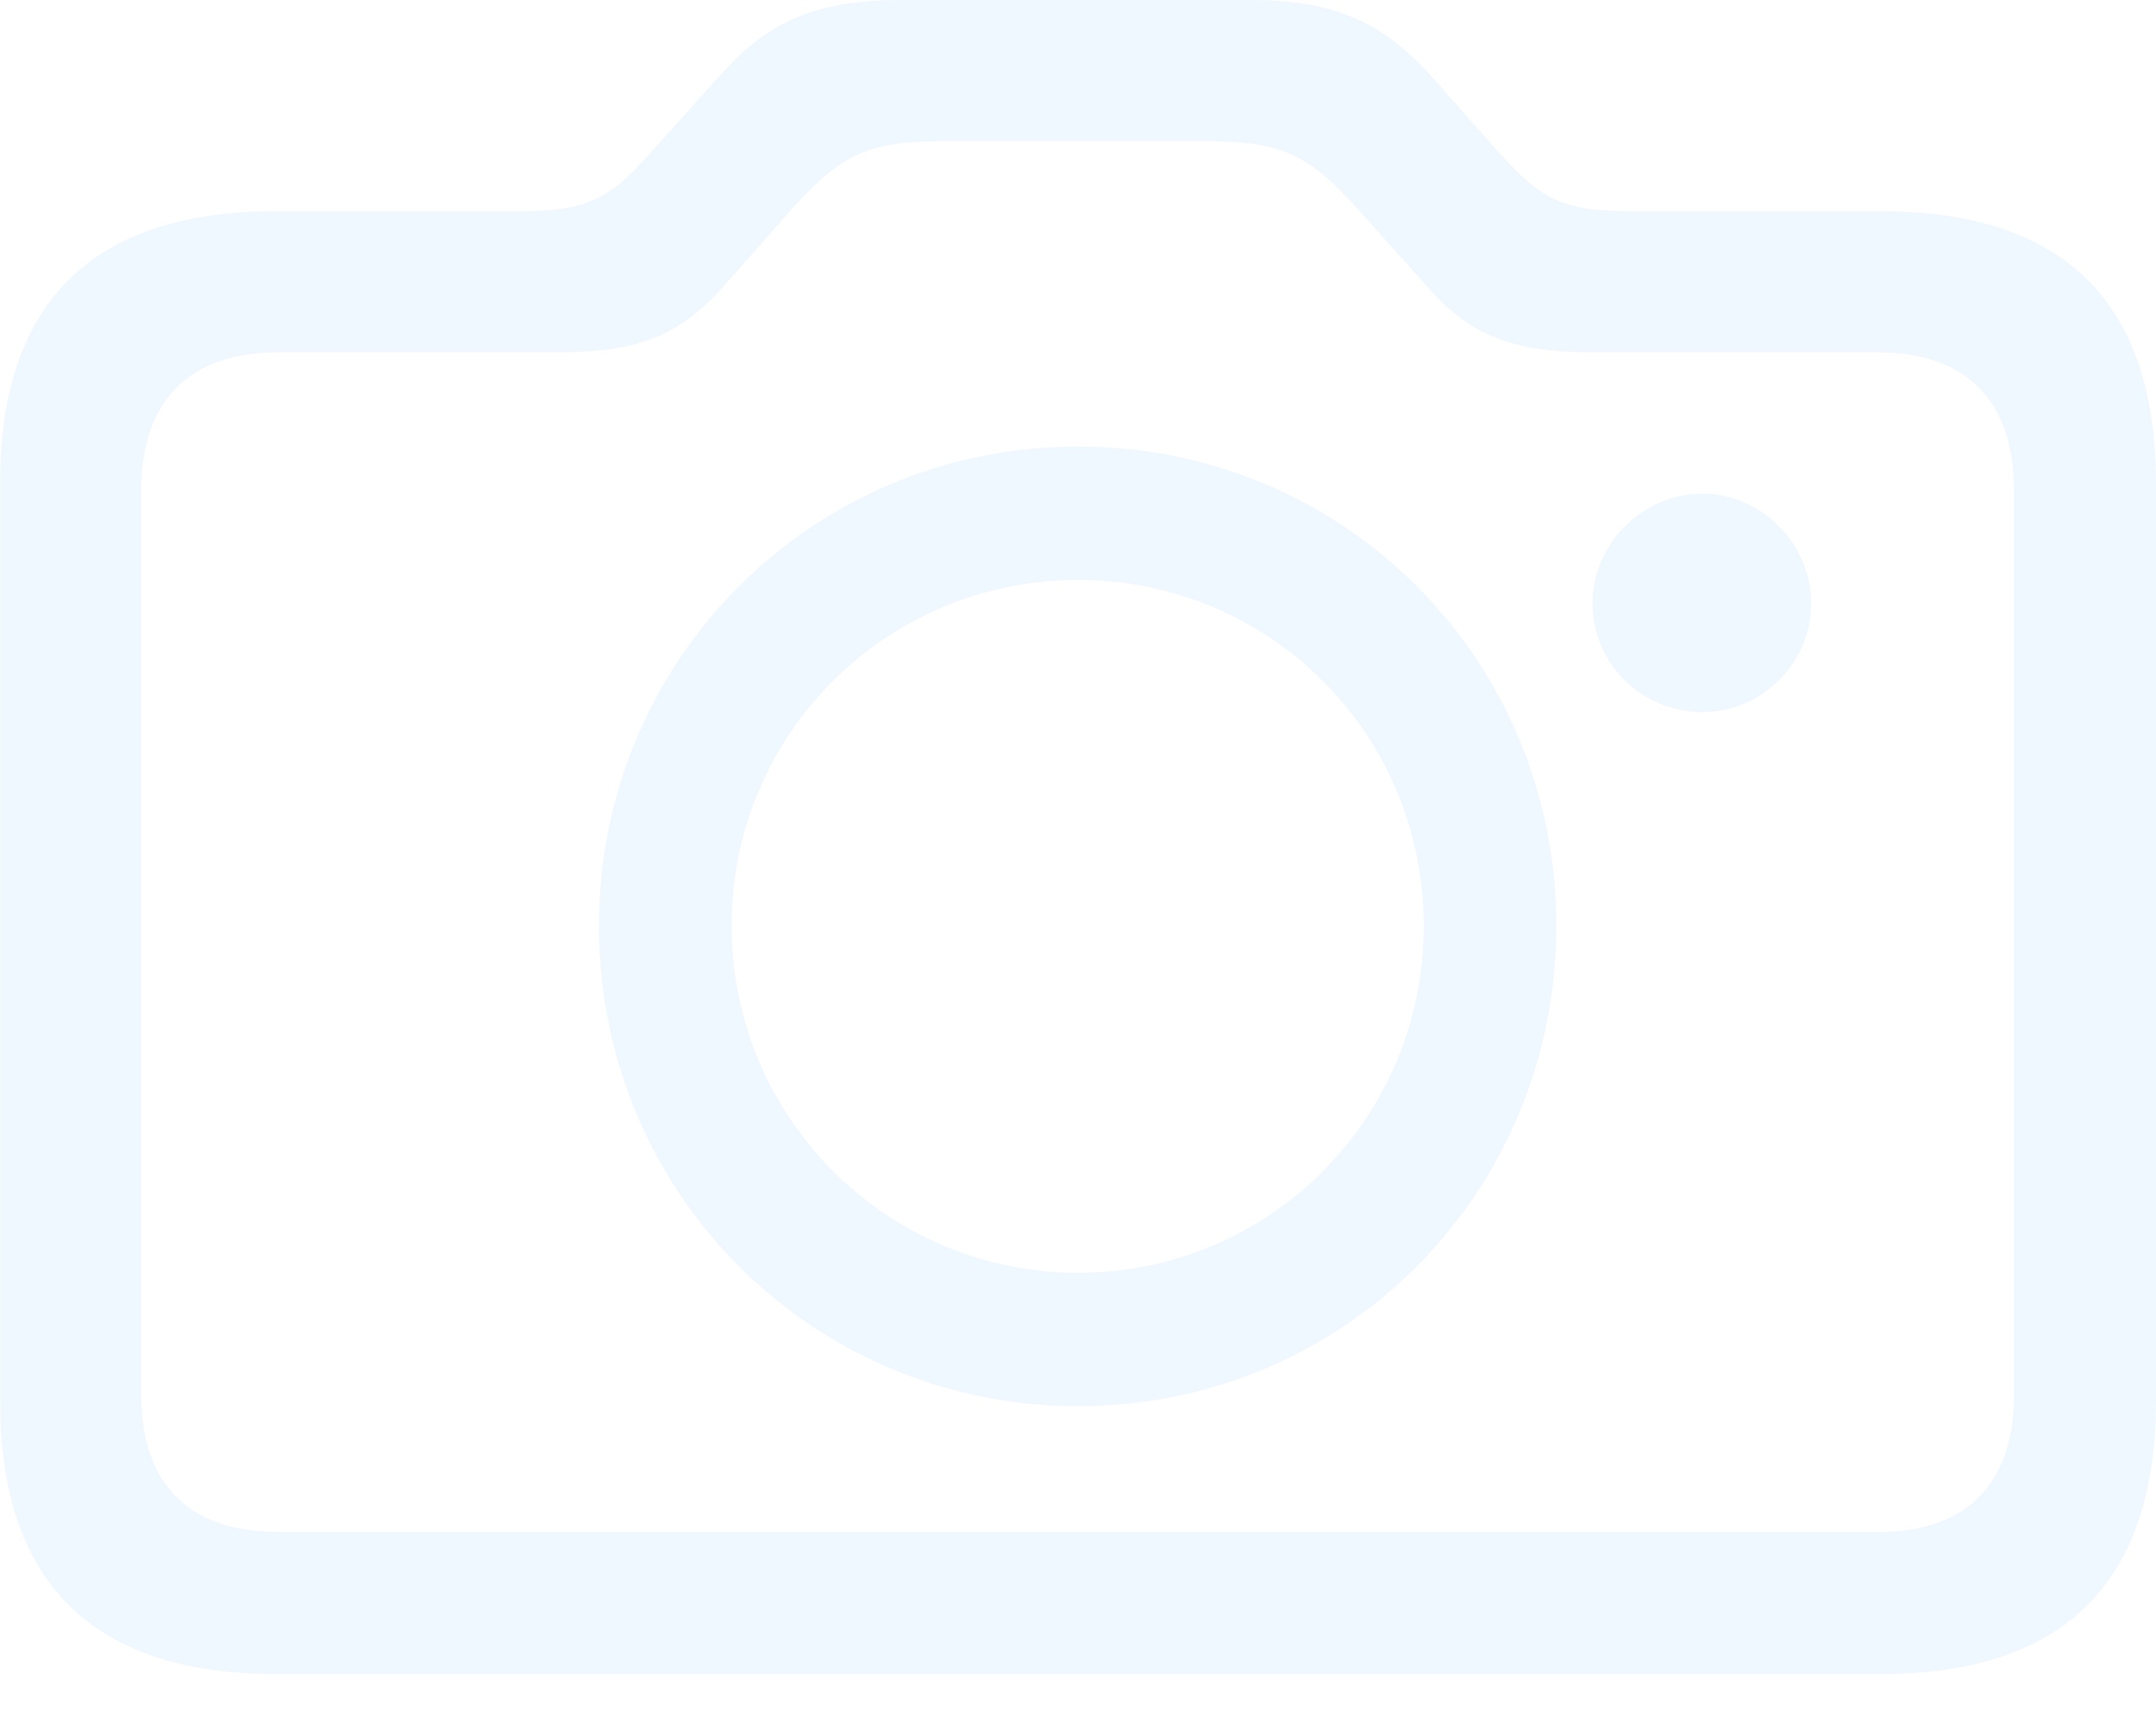
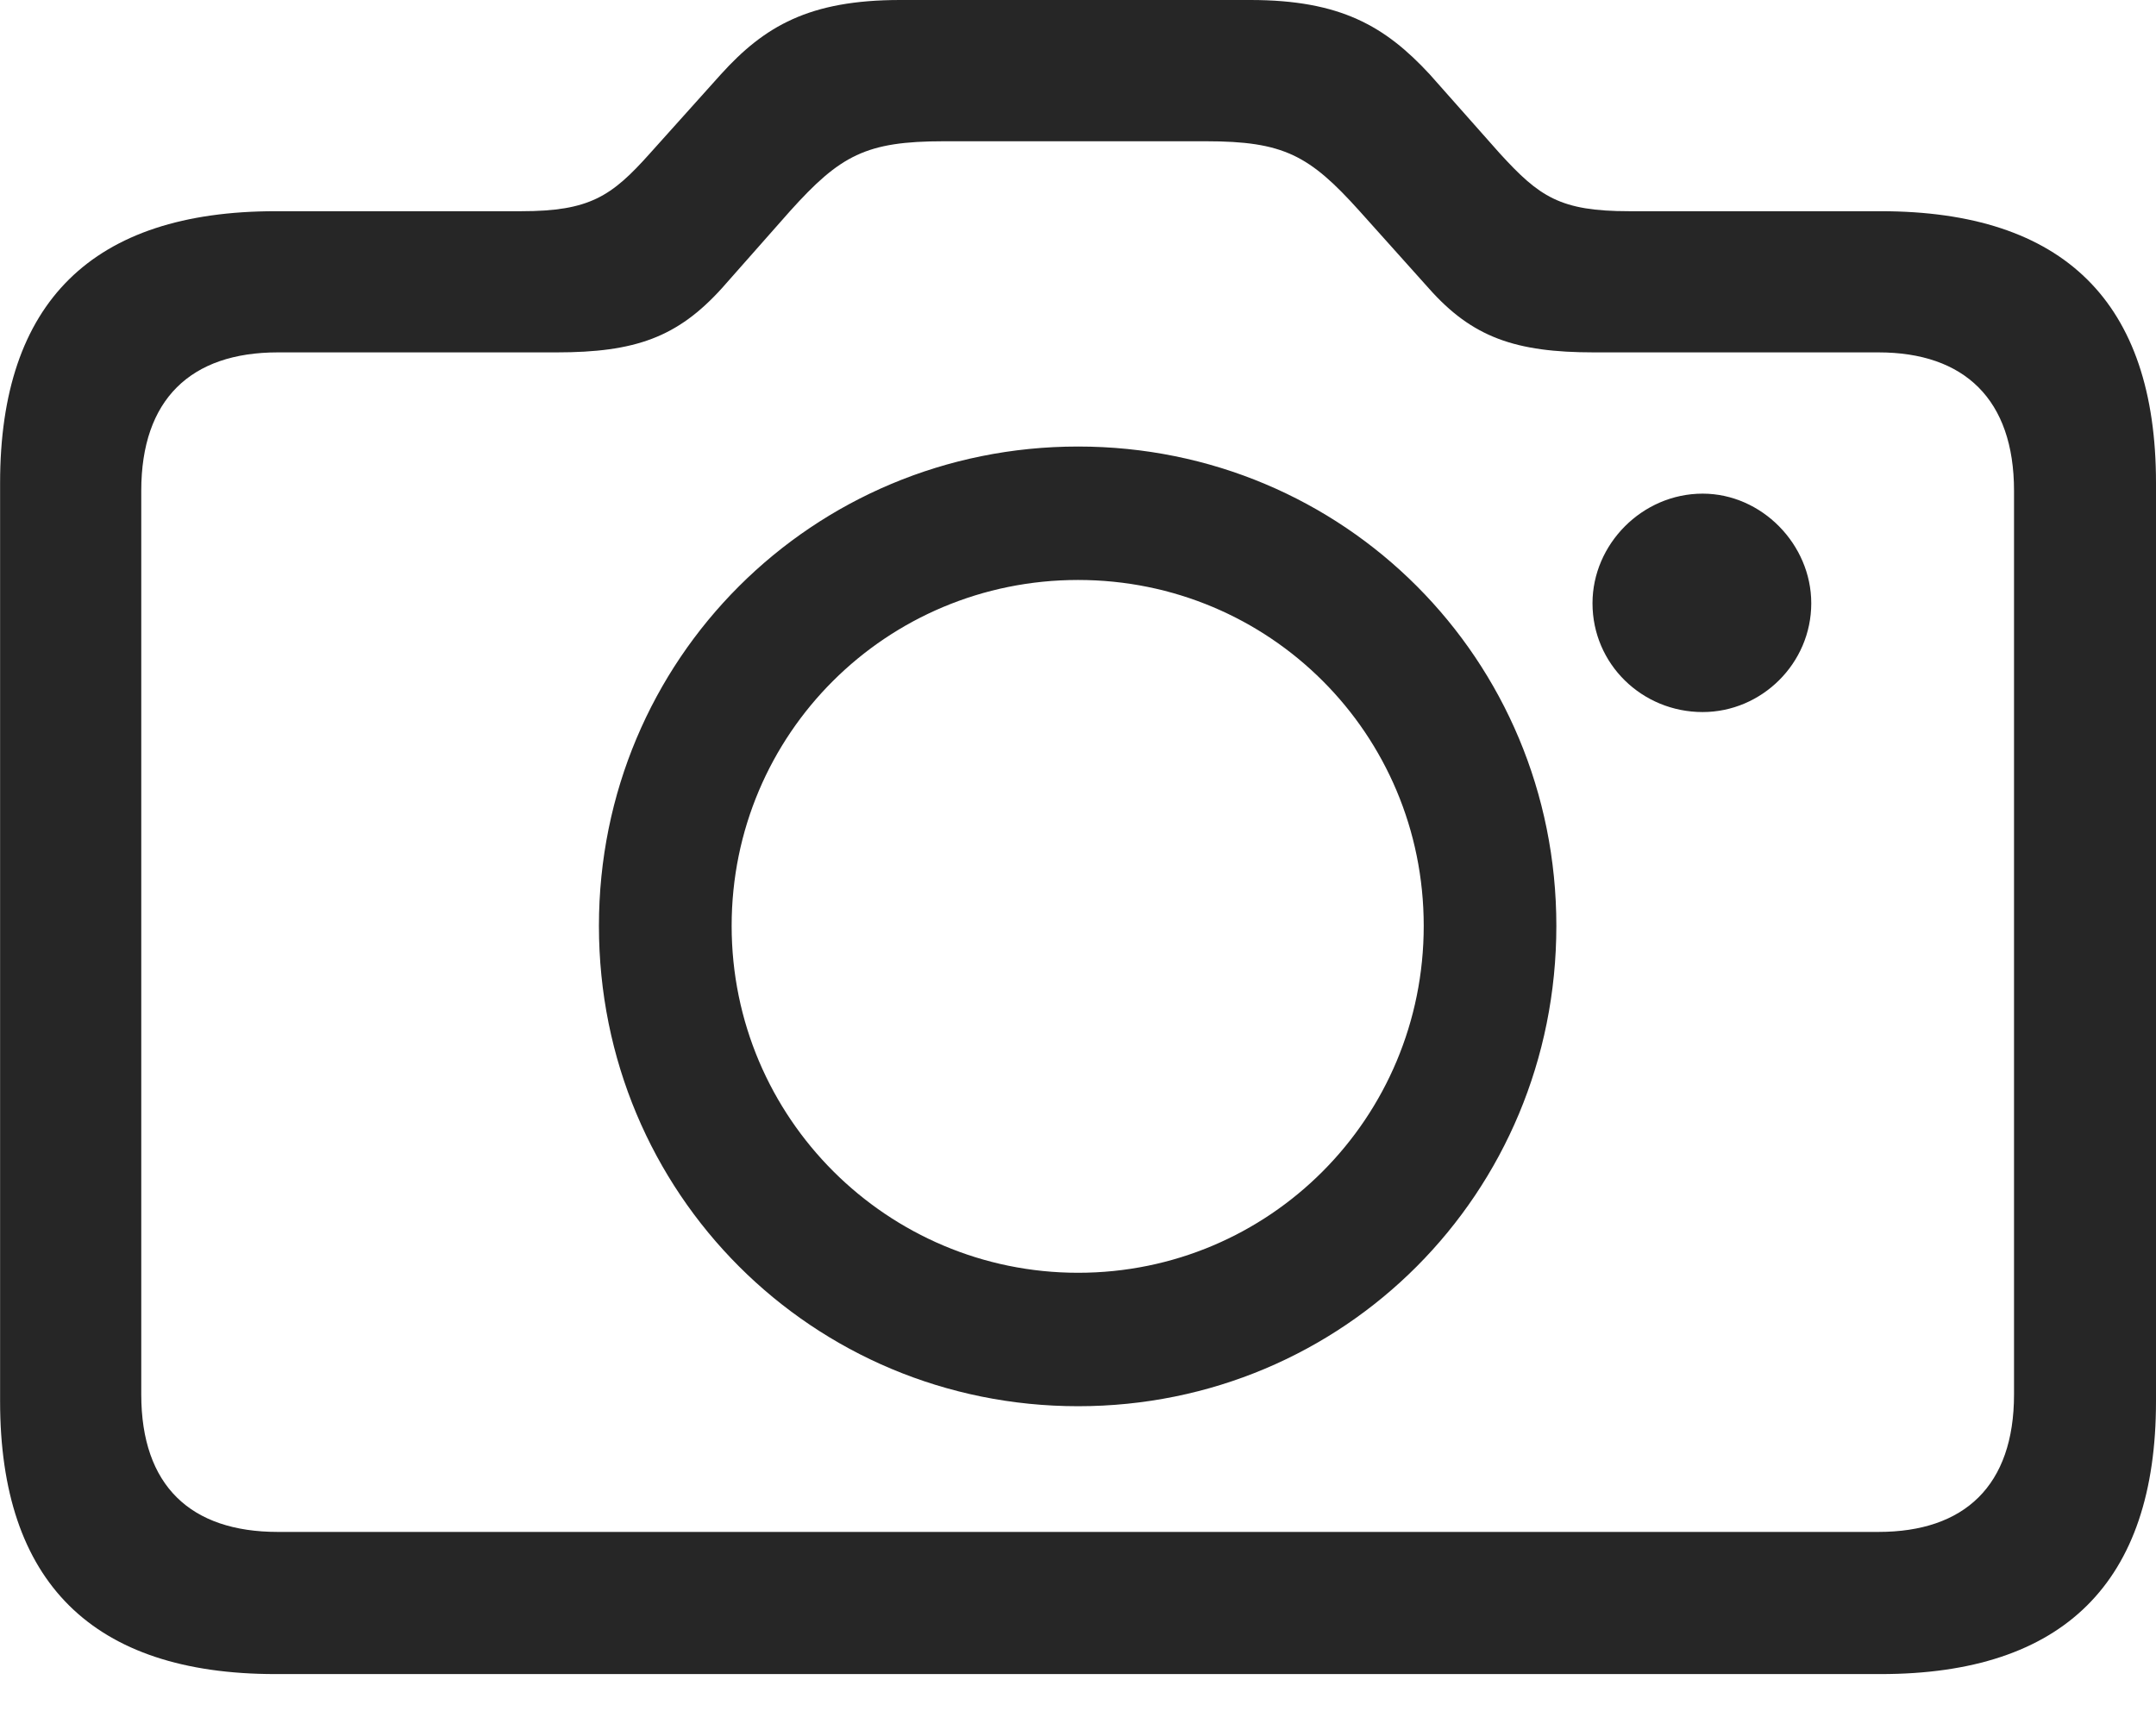
<svg xmlns="http://www.w3.org/2000/svg" version="1.1" width="23.978" height="19.236">
  <g>
    <rect height="19.236" opacity="0" width="23.978" x="0" y="0" />
-     <path d="M3.064 18.618L20.916 18.618C22.953 18.618 23.978 17.596 23.978 15.585L23.978 5.371C23.978 3.36 22.953 2.349 20.916 2.349L18.12 2.349C17.35 2.349 17.121 2.189 16.679 1.705L15.9 0.826C15.405 0.292 14.909 0 13.906 0L10.011 0C8.998 0 8.502 0.292 8.018 0.826L7.229 1.705C6.801 2.185 6.556 2.349 5.797 2.349L3.064 2.349C1.028 2.349 0.001 3.36 0.001 5.371L0.001 15.585C0.001 17.596 1.028 18.618 3.064 18.618ZM3.089 17.037C2.122 17.037 1.571 16.525 1.571 15.508L1.571 5.458C1.571 4.441 2.122 3.919 3.089 3.919L6.189 3.919C7.065 3.919 7.534 3.752 8.029 3.205L8.787 2.347C9.346 1.726 9.632 1.571 10.496 1.571L13.412 1.571C14.275 1.571 14.562 1.726 15.12 2.347L15.889 3.205C16.373 3.752 16.853 3.919 17.729 3.919L20.892 3.919C21.846 3.919 22.399 4.441 22.399 5.458L22.399 15.508C22.399 16.525 21.846 17.037 20.892 17.037ZM11.99 15.639C14.942 15.639 17.309 13.274 17.309 10.297C17.309 7.332 14.946 4.966 11.99 4.966C9.039 4.966 6.661 7.332 6.661 10.297C6.661 13.274 9.039 15.639 11.99 15.639ZM11.99 14.155C9.872 14.155 8.137 12.436 8.137 10.297C8.137 8.159 9.862 6.45 11.99 6.45C14.117 6.45 15.834 8.159 15.834 10.297C15.834 12.436 14.117 14.155 11.99 14.155ZM17.711 6.709C17.711 7.386 18.263 7.919 18.936 7.919C19.592 7.919 20.144 7.379 20.144 6.709C20.144 6.053 19.592 5.49 18.936 5.49C18.263 5.49 17.711 6.053 17.711 6.709Z" fill="#f0f8ff" />
+     <path d="M3.064 18.618L20.916 18.618C22.953 18.618 23.978 17.596 23.978 15.585L23.978 5.371C23.978 3.36 22.953 2.349 20.916 2.349L18.12 2.349C17.35 2.349 17.121 2.189 16.679 1.705L15.9 0.826C15.405 0.292 14.909 0 13.906 0L10.011 0C8.998 0 8.502 0.292 8.018 0.826L7.229 1.705C6.801 2.185 6.556 2.349 5.797 2.349L3.064 2.349C1.028 2.349 0.001 3.36 0.001 5.371L0.001 15.585C0.001 17.596 1.028 18.618 3.064 18.618ZM3.089 17.037C2.122 17.037 1.571 16.525 1.571 15.508L1.571 5.458C1.571 4.441 2.122 3.919 3.089 3.919L6.189 3.919C7.065 3.919 7.534 3.752 8.029 3.205L8.787 2.347C9.346 1.726 9.632 1.571 10.496 1.571L13.412 1.571C14.275 1.571 14.562 1.726 15.12 2.347L15.889 3.205C16.373 3.752 16.853 3.919 17.729 3.919L20.892 3.919C21.846 3.919 22.399 4.441 22.399 5.458L22.399 15.508C22.399 16.525 21.846 17.037 20.892 17.037ZM11.99 15.639C14.942 15.639 17.309 13.274 17.309 10.297C17.309 7.332 14.946 4.966 11.99 4.966C9.039 4.966 6.661 7.332 6.661 10.297C6.661 13.274 9.039 15.639 11.99 15.639ZM11.99 14.155C9.872 14.155 8.137 12.436 8.137 10.297C8.137 8.159 9.862 6.45 11.99 6.45C14.117 6.45 15.834 8.159 15.834 10.297C15.834 12.436 14.117 14.155 11.99 14.155ZM17.711 6.709C17.711 7.386 18.263 7.919 18.936 7.919C19.592 7.919 20.144 7.379 20.144 6.709C20.144 6.053 19.592 5.49 18.936 5.49C18.263 5.49 17.711 6.053 17.711 6.709Z" fill="#000000" fill-opacity="0.85" />
  </g>
</svg>
